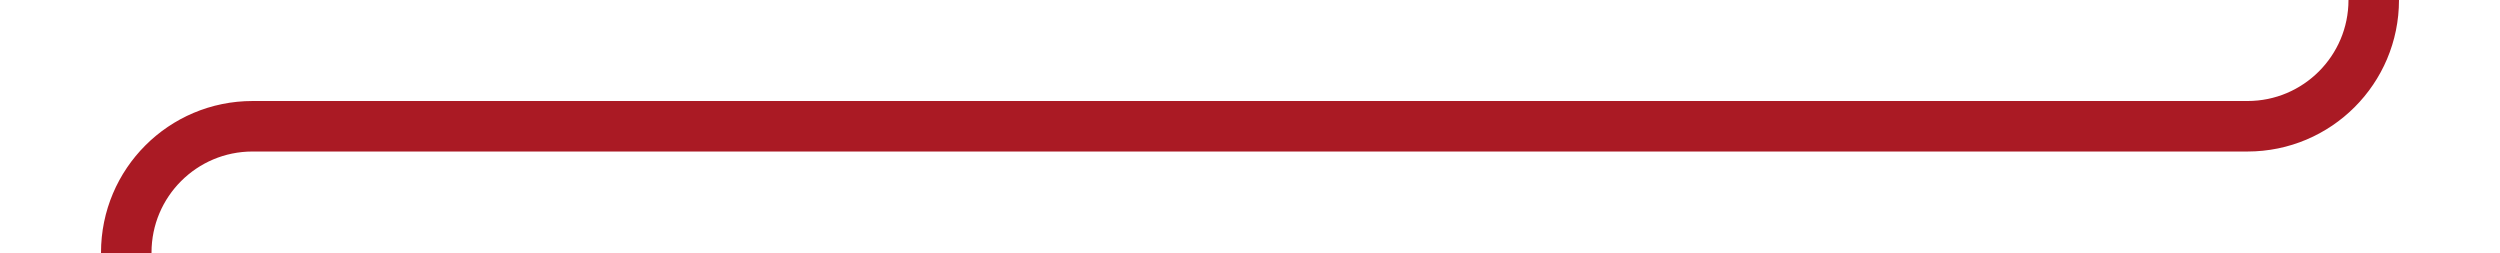
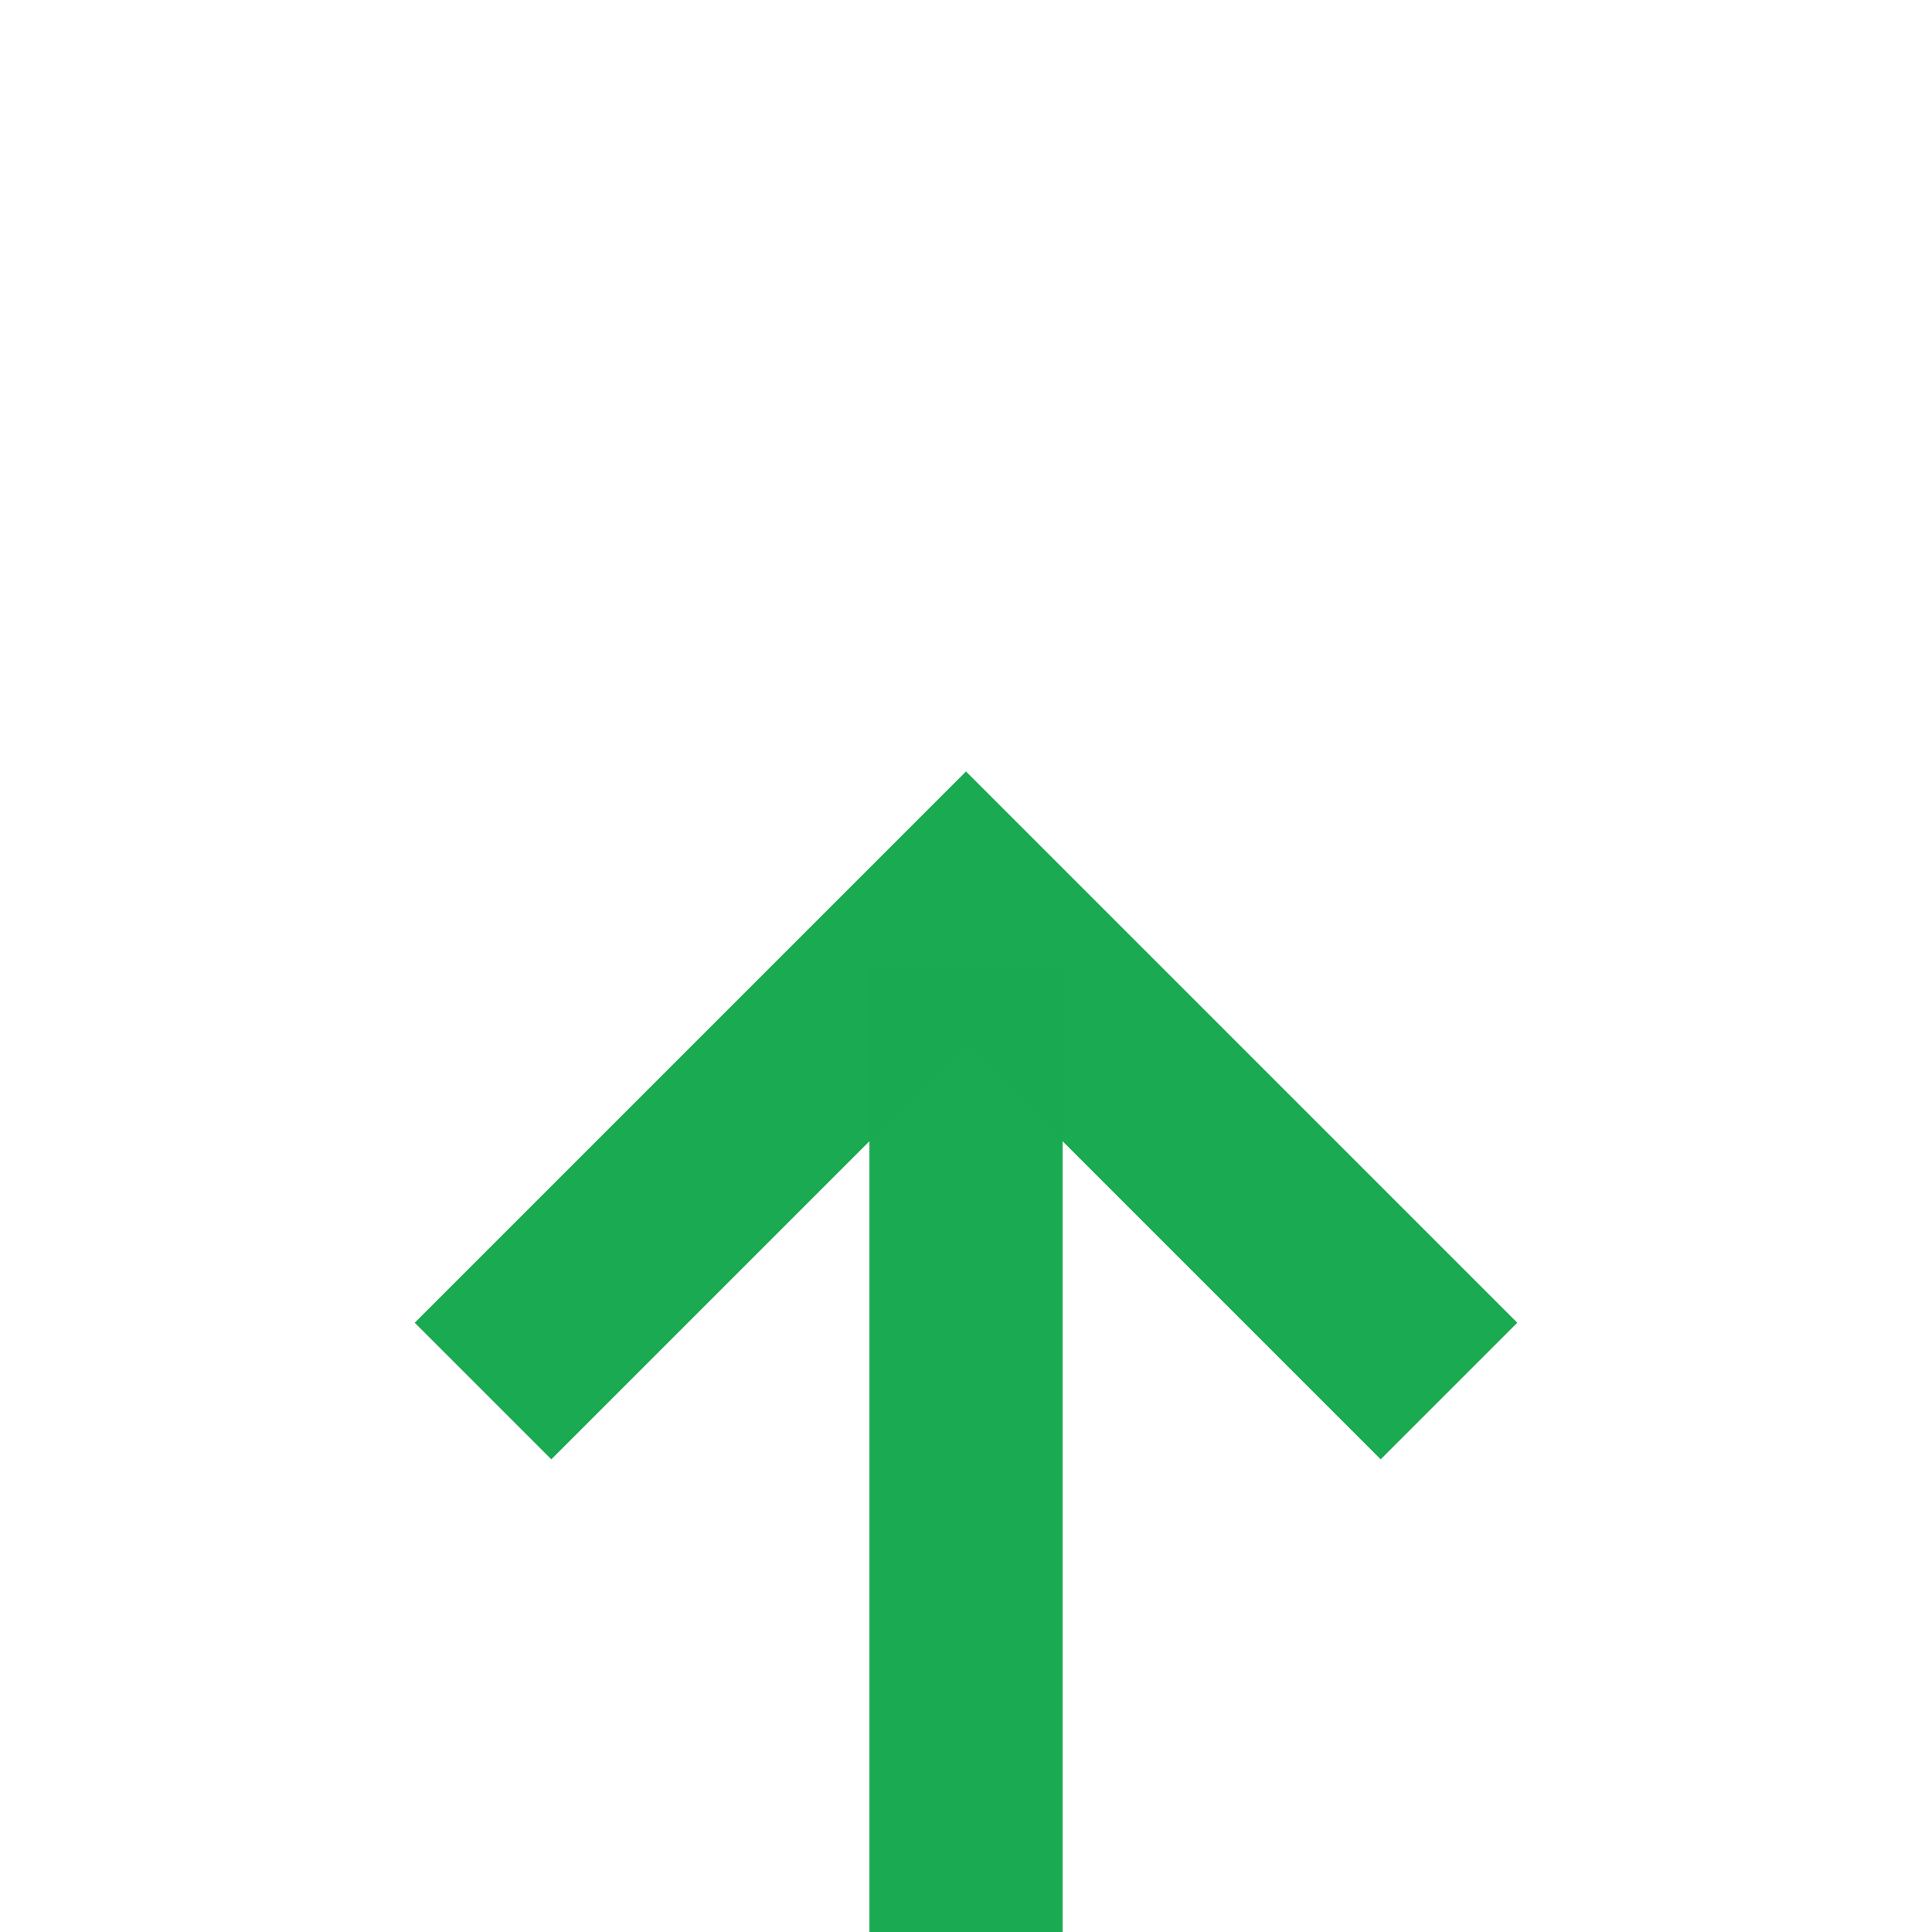
- <svg xmlns="http://www.w3.org/2000/svg" version="1.1" width="99px" height="10px" preserveAspectRatio="xMinYMid meet" viewBox="619 366  99 8">
-   <path d="M 713 351  L 713 365  A 5 5 0 0 1 708 370 L 629 370  A 5 5 0 0 0 624 375 L 624 396  " stroke-width="2" stroke="#aa1a24" fill="none" stroke-opacity="0.996" />
-   <path d="M 628.293 390.893  L 624 395.186  L 619.707 390.893  L 618.293 392.307  L 623.293 397.307  L 624 398.014  L 624.707 397.307  L 629.707 392.307  L 628.293 390.893  Z " fill-rule="nonzero" fill="#aa1a24" stroke="none" fill-opacity="0.996" />
+ <svg xmlns="http://www.w3.org/2000/svg" version="1.1" width="20px" height="20px" preserveAspectRatio="xMinYMid meet" viewBox="678 629  20 18">
+   <path d="M 688 671  L 688 638  " stroke-width="2" stroke="#1aaa52" fill="none" stroke-opacity="0.996" />
+   <path d="M 683.707 643.107  L 688 638.814  L 692.293 643.107  L 693.707 641.693  L 688.707 636.693  L 688 635.986  L 687.293 636.693  L 682.293 641.693  L 683.707 643.107  Z " fill-rule="nonzero" fill="#1aaa52" stroke="none" fill-opacity="0.996" />
</svg>
